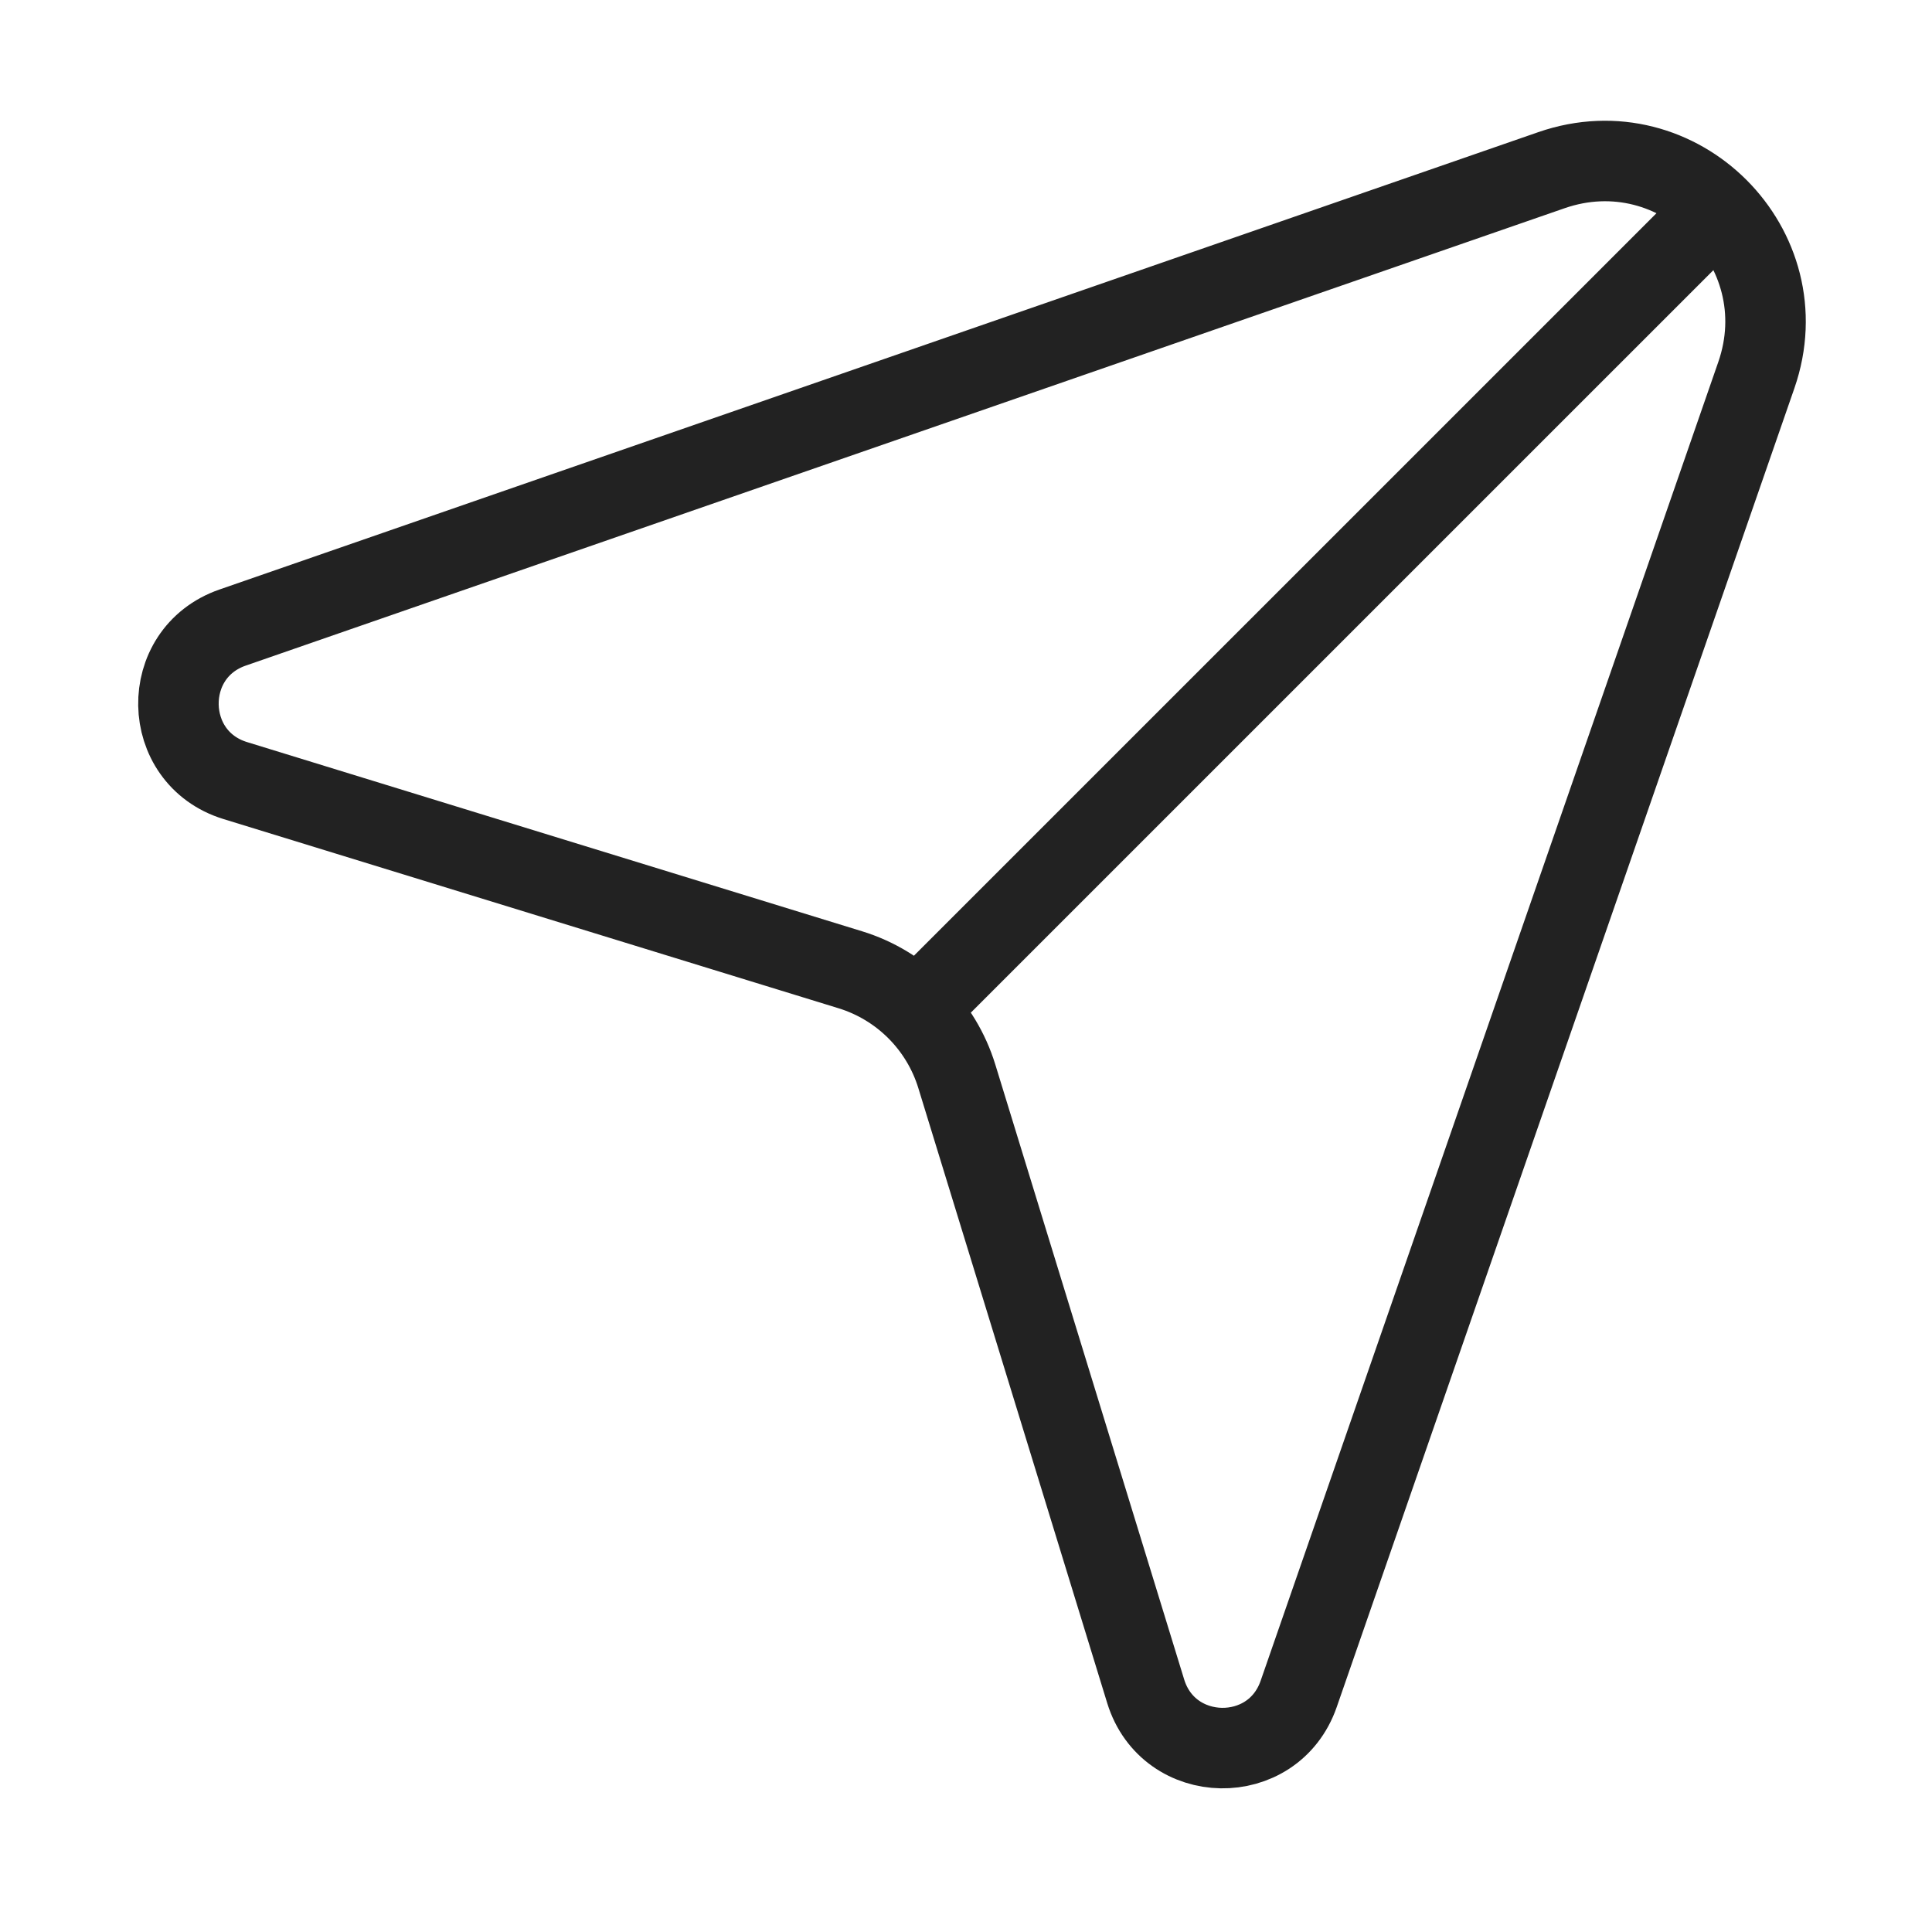
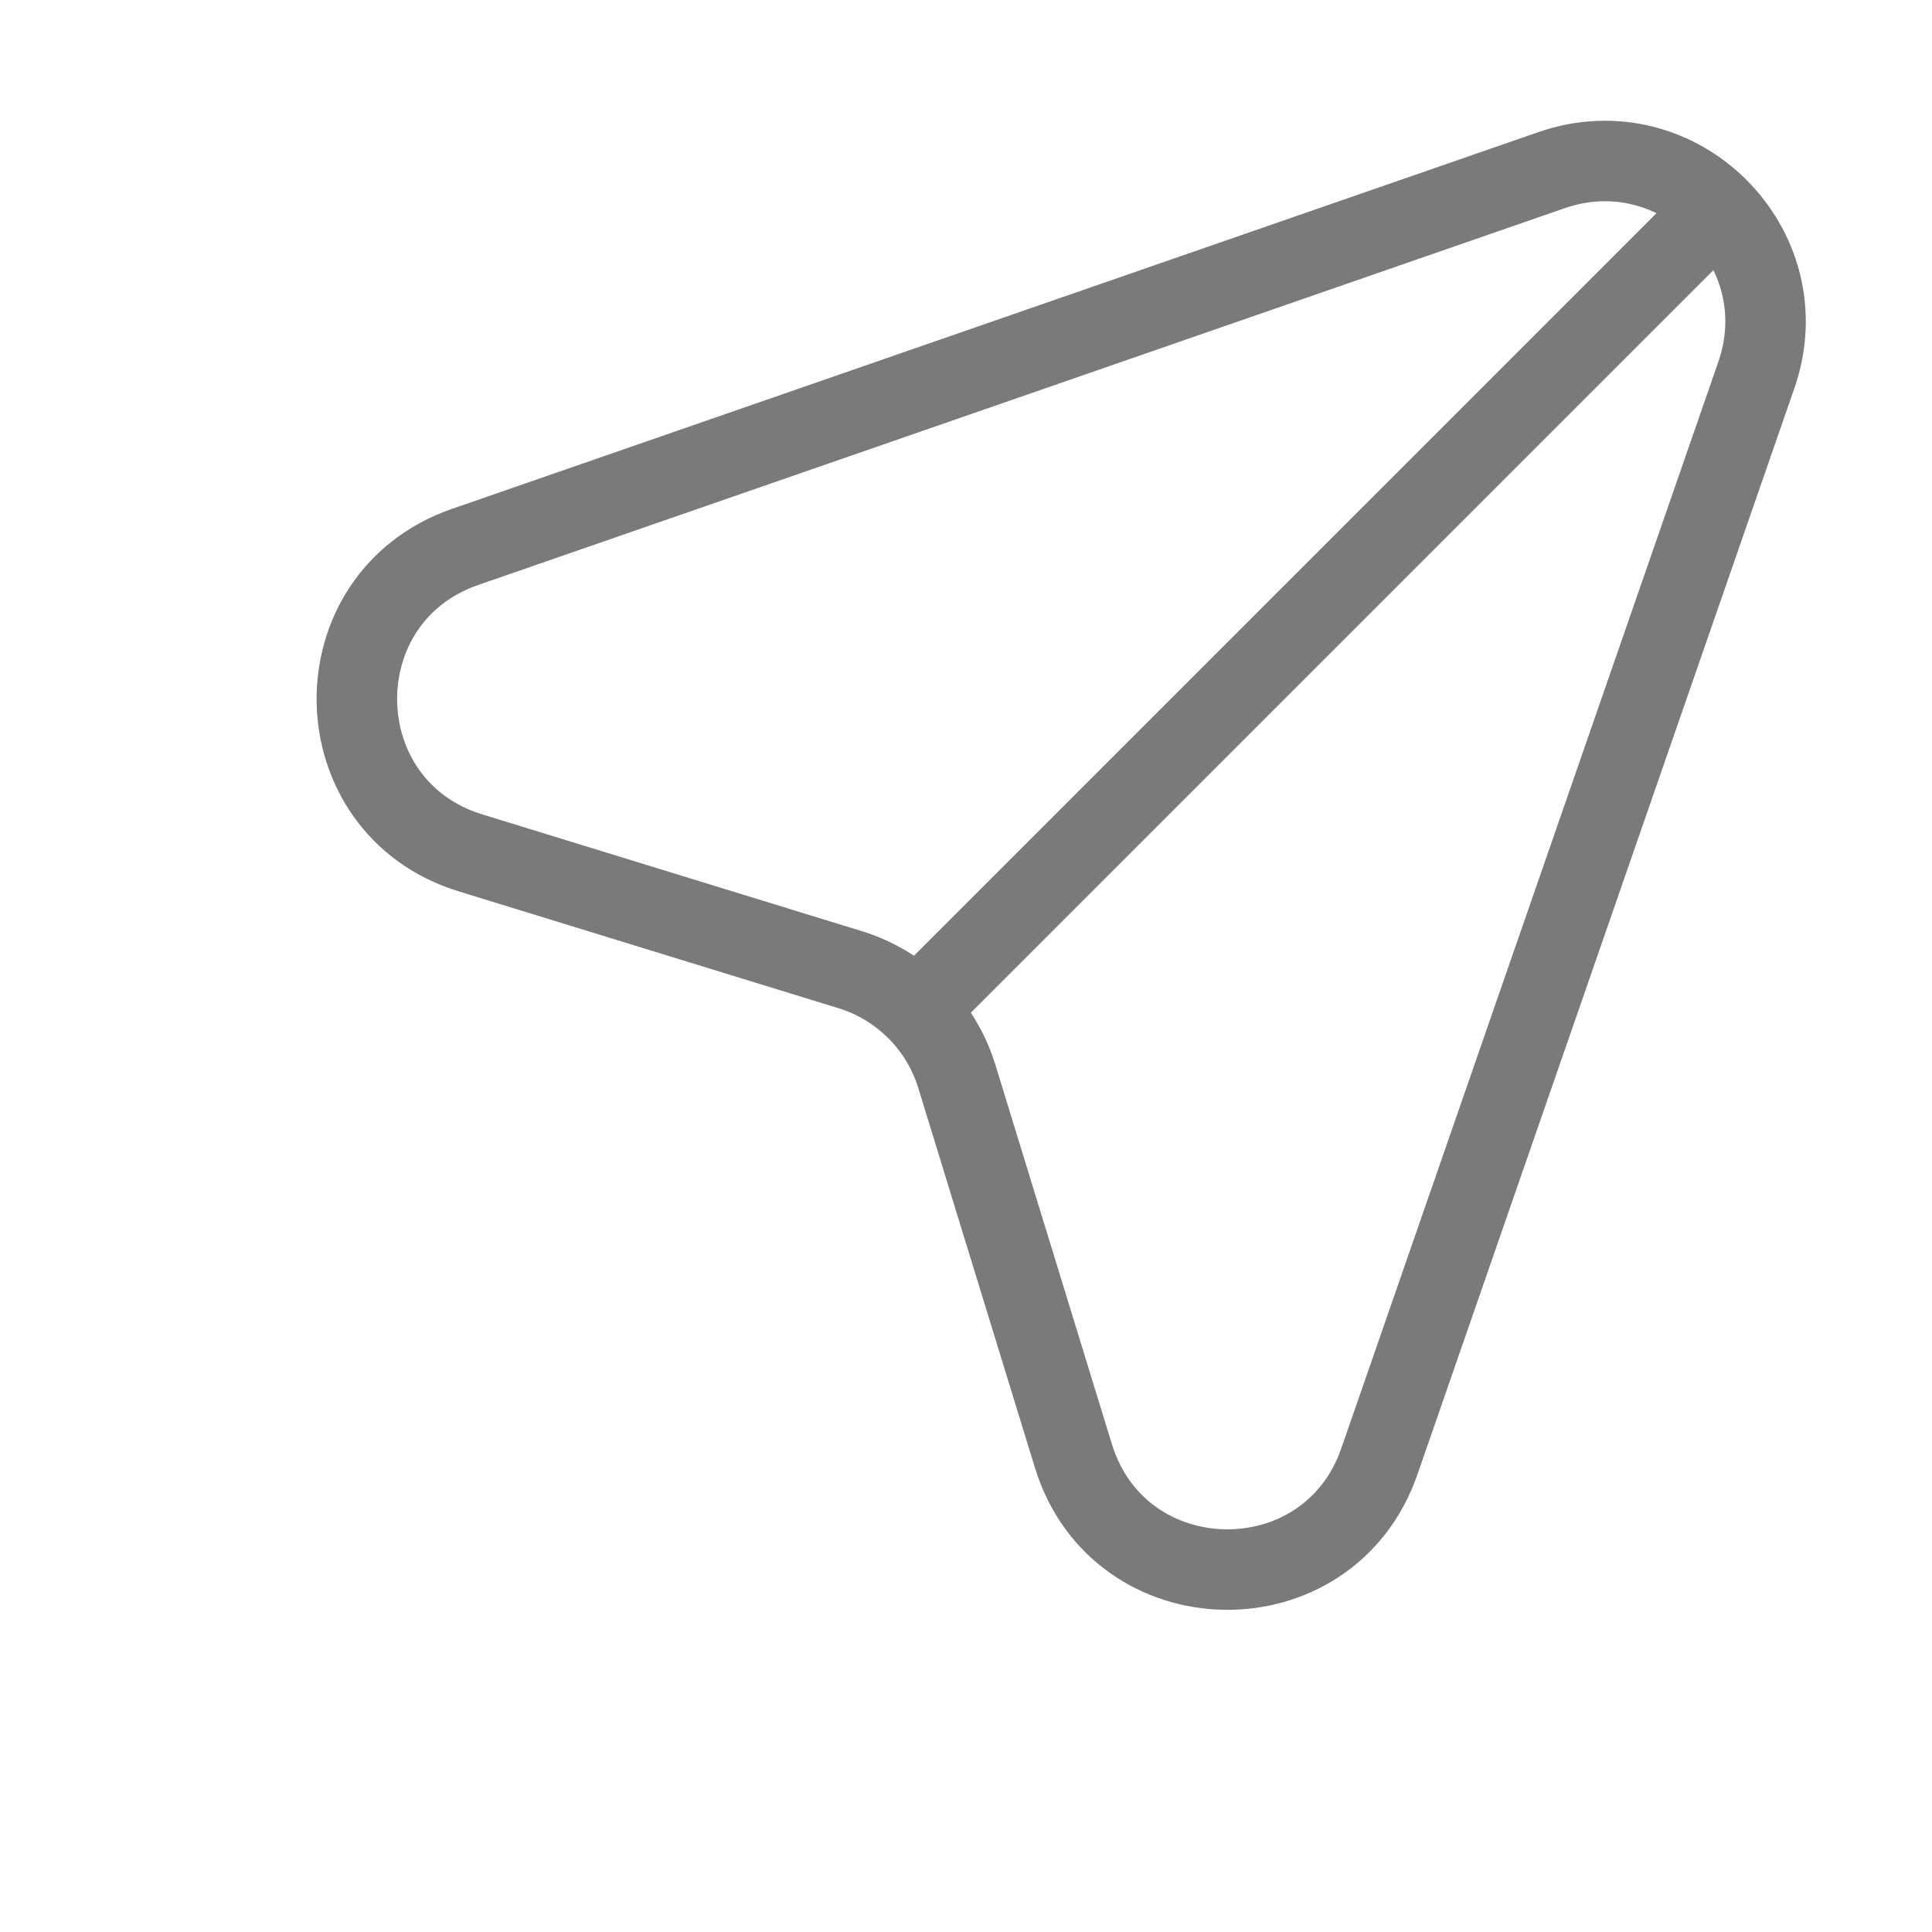
- <svg xmlns="http://www.w3.org/2000/svg" width="48" height="48" viewBox="0 0 48 48" fill="none">
-   <path d="M42.15 5.716L23.15 24.715M38.546 4.228L5.778 15.592C3.951 16.226 3.997 18.825 5.845 19.393L21.124 24.093C22.391 24.482 23.383 25.474 23.772 26.741L28.464 42.018C29.032 43.867 31.631 43.913 32.265 42.086L43.636 9.319C44.731 6.162 41.703 3.134 38.546 4.228Z" stroke="#222222" stroke-width="2" stroke-linecap="round" stroke-linejoin="round" />
+ <svg xmlns="http://www.w3.org/2000/svg" width="24" height="24" viewBox="0 0 24 24" fill="none">
+   <path d="M21.075 2.858L11.575 12.358M19.273 2.114L5.778 6.794C3.951 7.428 3.997 10.027 5.845 10.595L10.562 12.046C11.196 12.241 11.691 12.737 11.886 13.371L13.334 18.085C13.902 19.934 16.501 19.98 17.135 18.154L21.818 4.659C22.366 3.081 20.852 1.567 19.273 2.114Z" stroke="#222222" stroke-opacity="0.6" stroke-linecap="round" stroke-linejoin="round" />
</svg>
